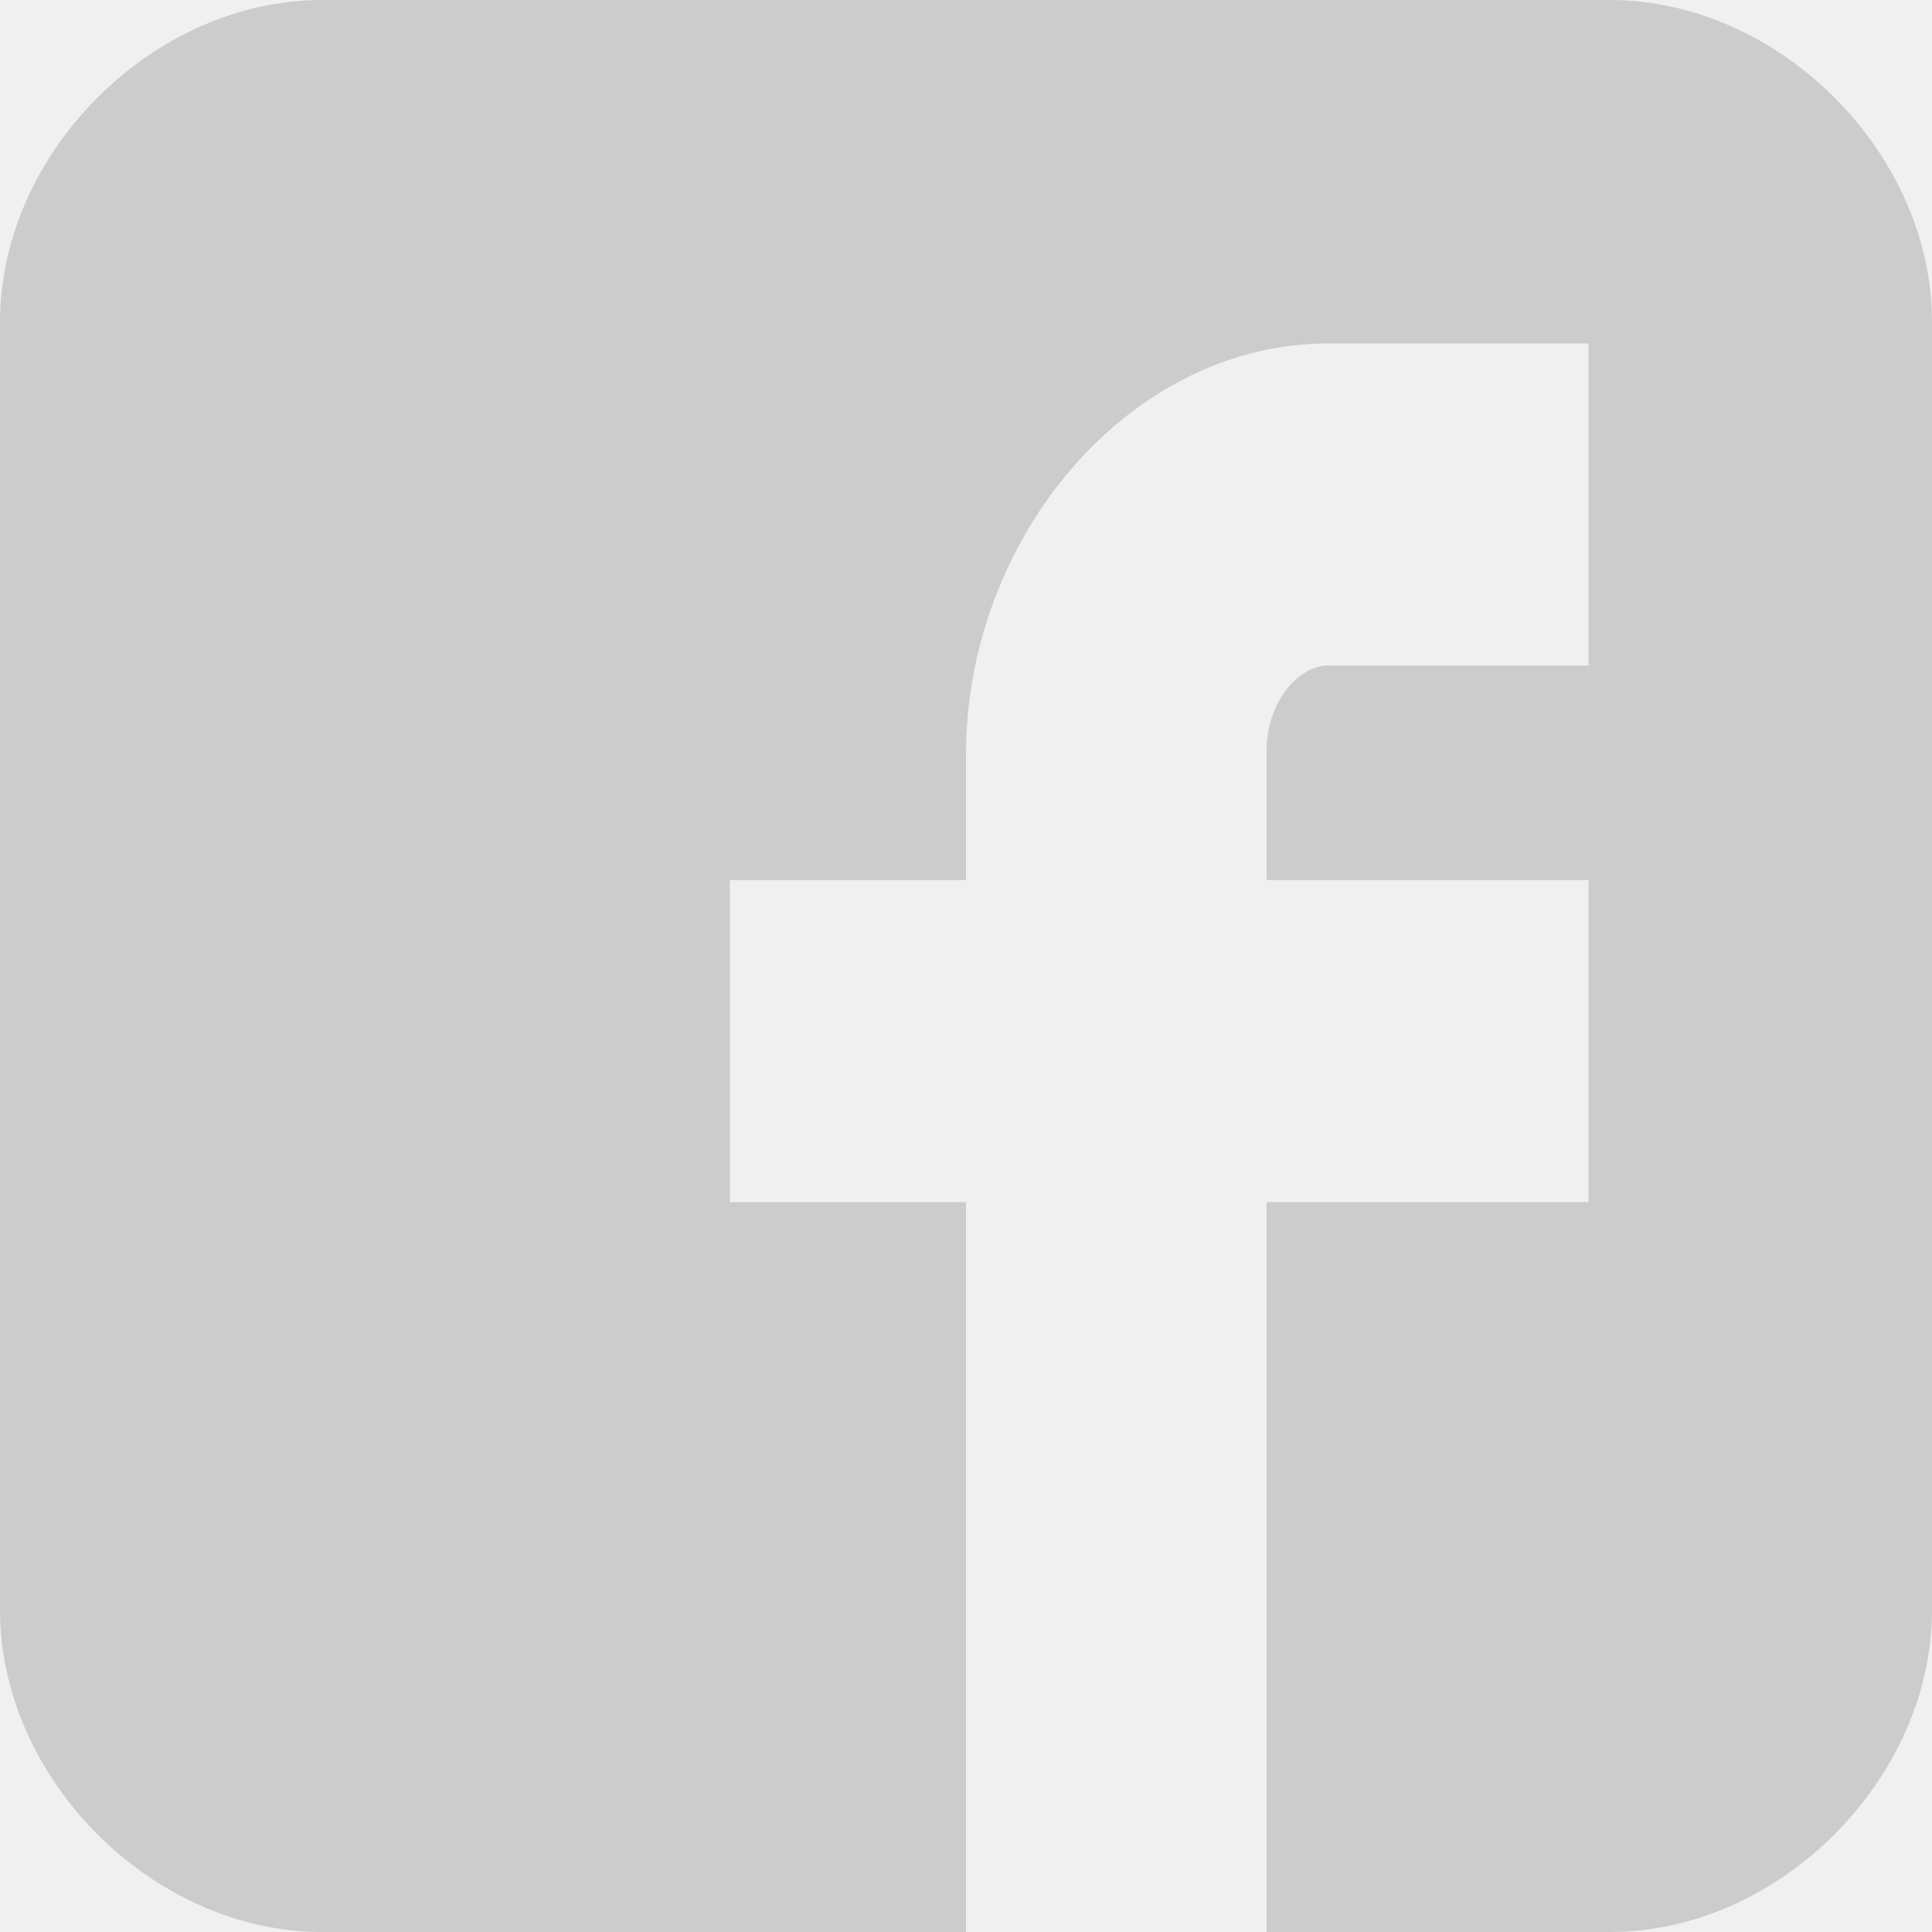
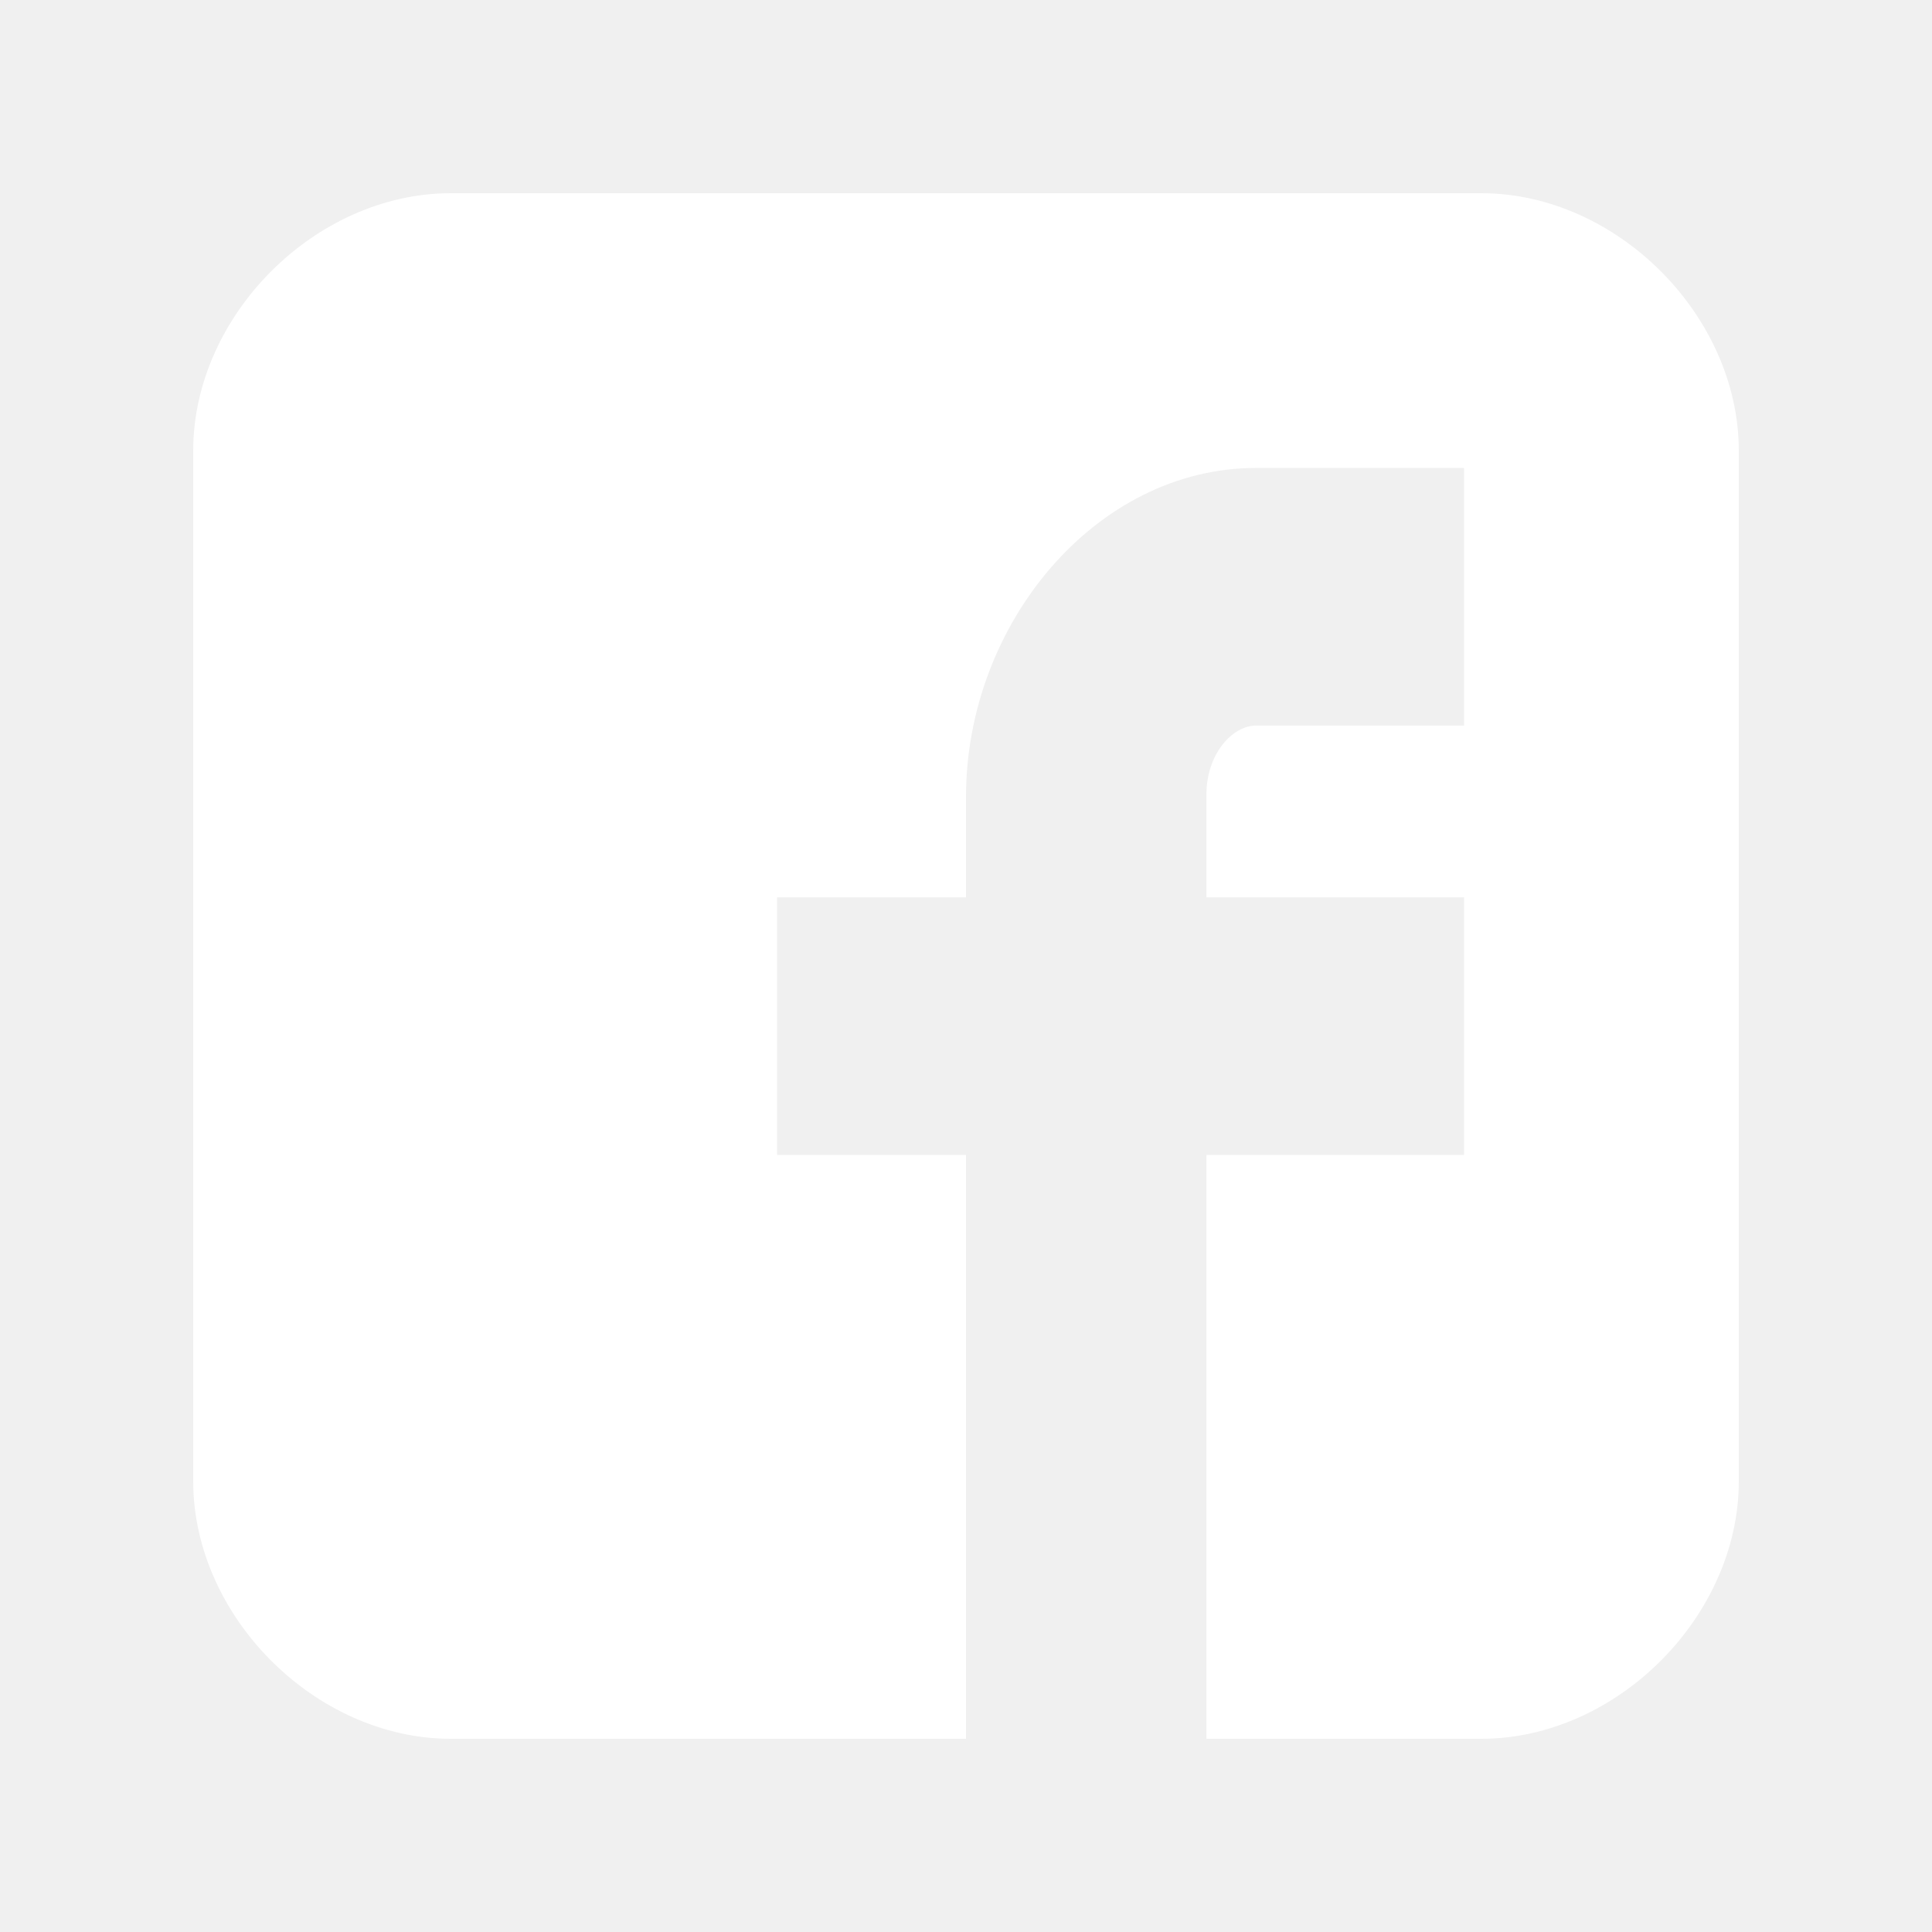
- <svg xmlns="http://www.w3.org/2000/svg" version="1.1" id="Icons" x="0px" y="0px" width="90" height="90" viewBox="0 0 90 90" xml:space="preserve">
+ <svg xmlns="http://www.w3.org/2000/svg" version="1.1" id="Icons" x="0px" y="0px" width="100" height="100" viewBox="0 0 100 100" xml:space="preserve">
  <defs id="defs6" />
-   <path id="Facebook__x28_alt_x29_" d="M 90,15.001 C 90,7.119 82.884,-1.4042969e-5 75,-1.4042969e-5 H 15 C 7.116,-1.4042969e-5 0,7.119 0,15.001 v 59.998 c 0,7.882 7.116,15.001 15.001,15.001 H 45 v -34 H 34 v -15 h 11 v -5.844 c 0,-10.079 7.569,-19.156 16.875,-19.156 H 74 v 15 H 61.875 c -1.327,0 -2.875,1.611 -2.875,4.024 v 5.976 h 15 v 15 H 59 v 34 h 16 c 7.884,0 15,-7.119 15,-15.001 v -59.998 z" style="fill:#cccccc;fill-opacity:1" />
+   <path id="Facebook__x28_alt_x29_" d="M 90,23.334 C 90,16.328 83.675,10 76.667,10 H 23.333 C 16.325,10 10,16.328 10,23.334 v 53.332 c 0,7.006 6.325,13.334 13.334,13.334 H 50 V 59.778 H 40.222 V 46.444 H 50 V 41.25 C 50,32.291 56.728,24.222 65,24.222 H 75.778 V 37.556 H 65 c -1.18,0 -2.556,1.432 -2.556,3.577 v 5.312 H 75.778 V 59.778 H 62.444 V 90 H 76.667 C 83.675,90 90,83.672 90,76.666 V 23.334 z" style="fill:#ffffff;fill-opacity:1" />
</svg>
